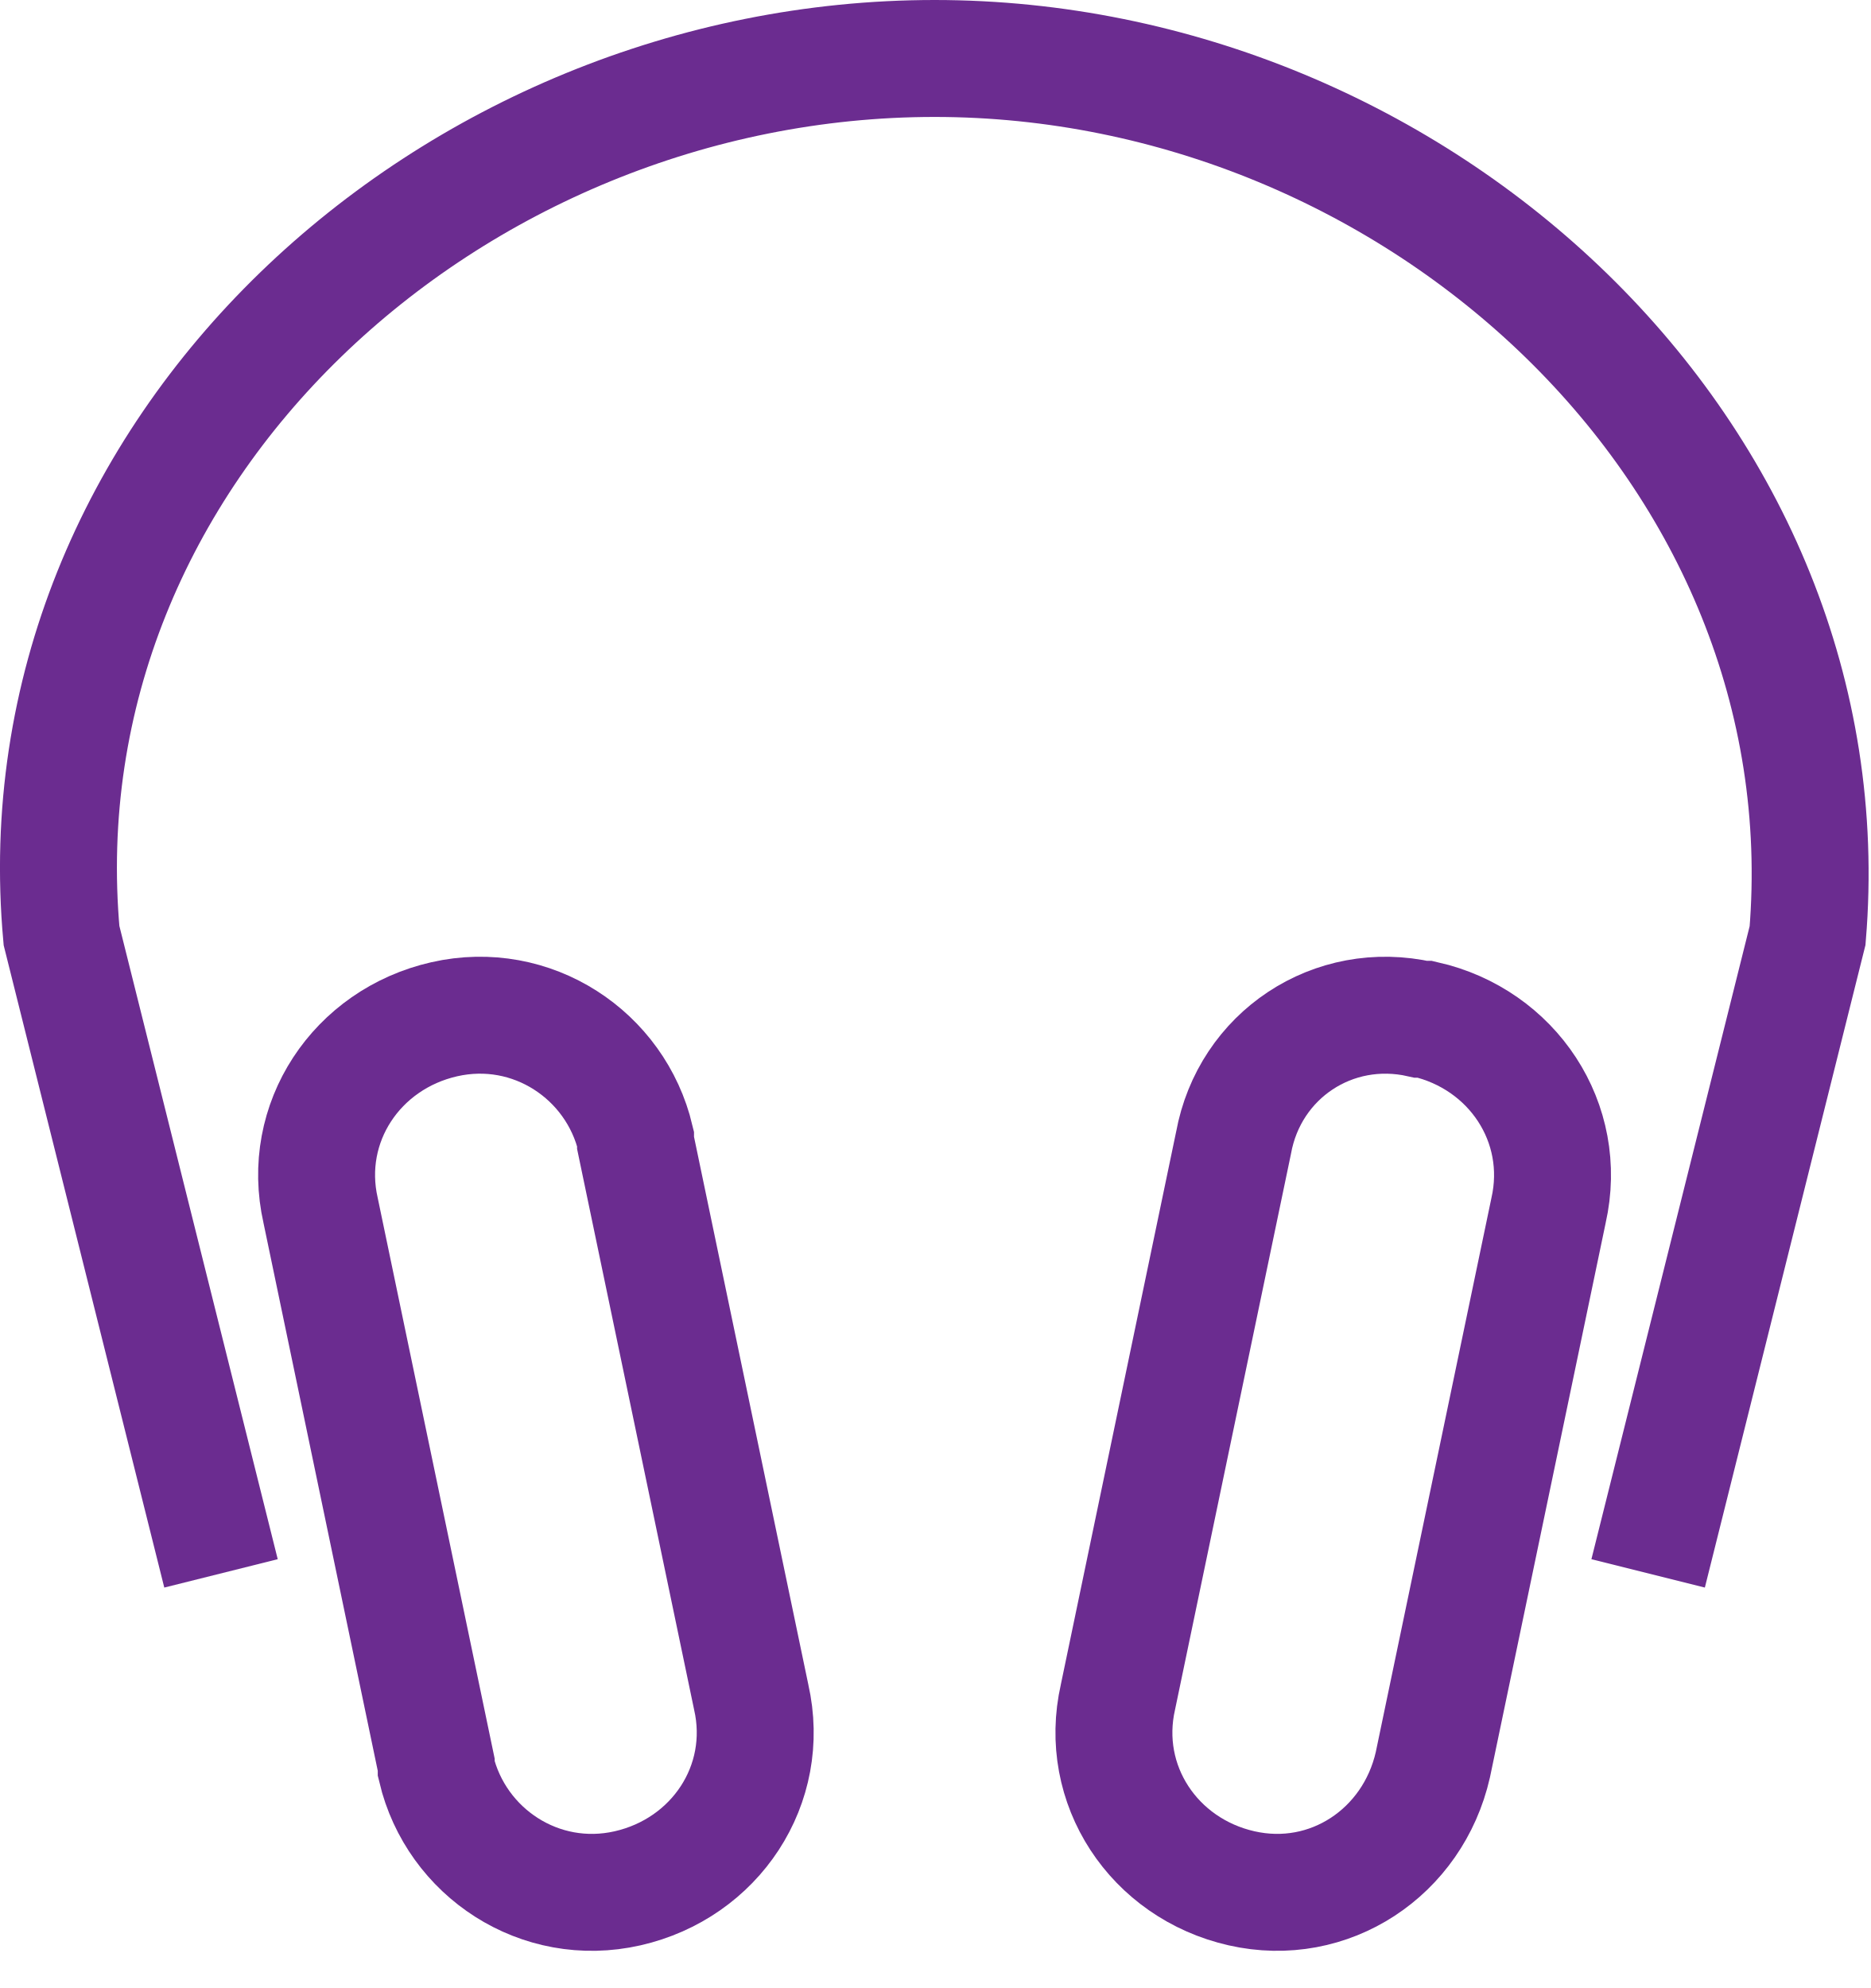
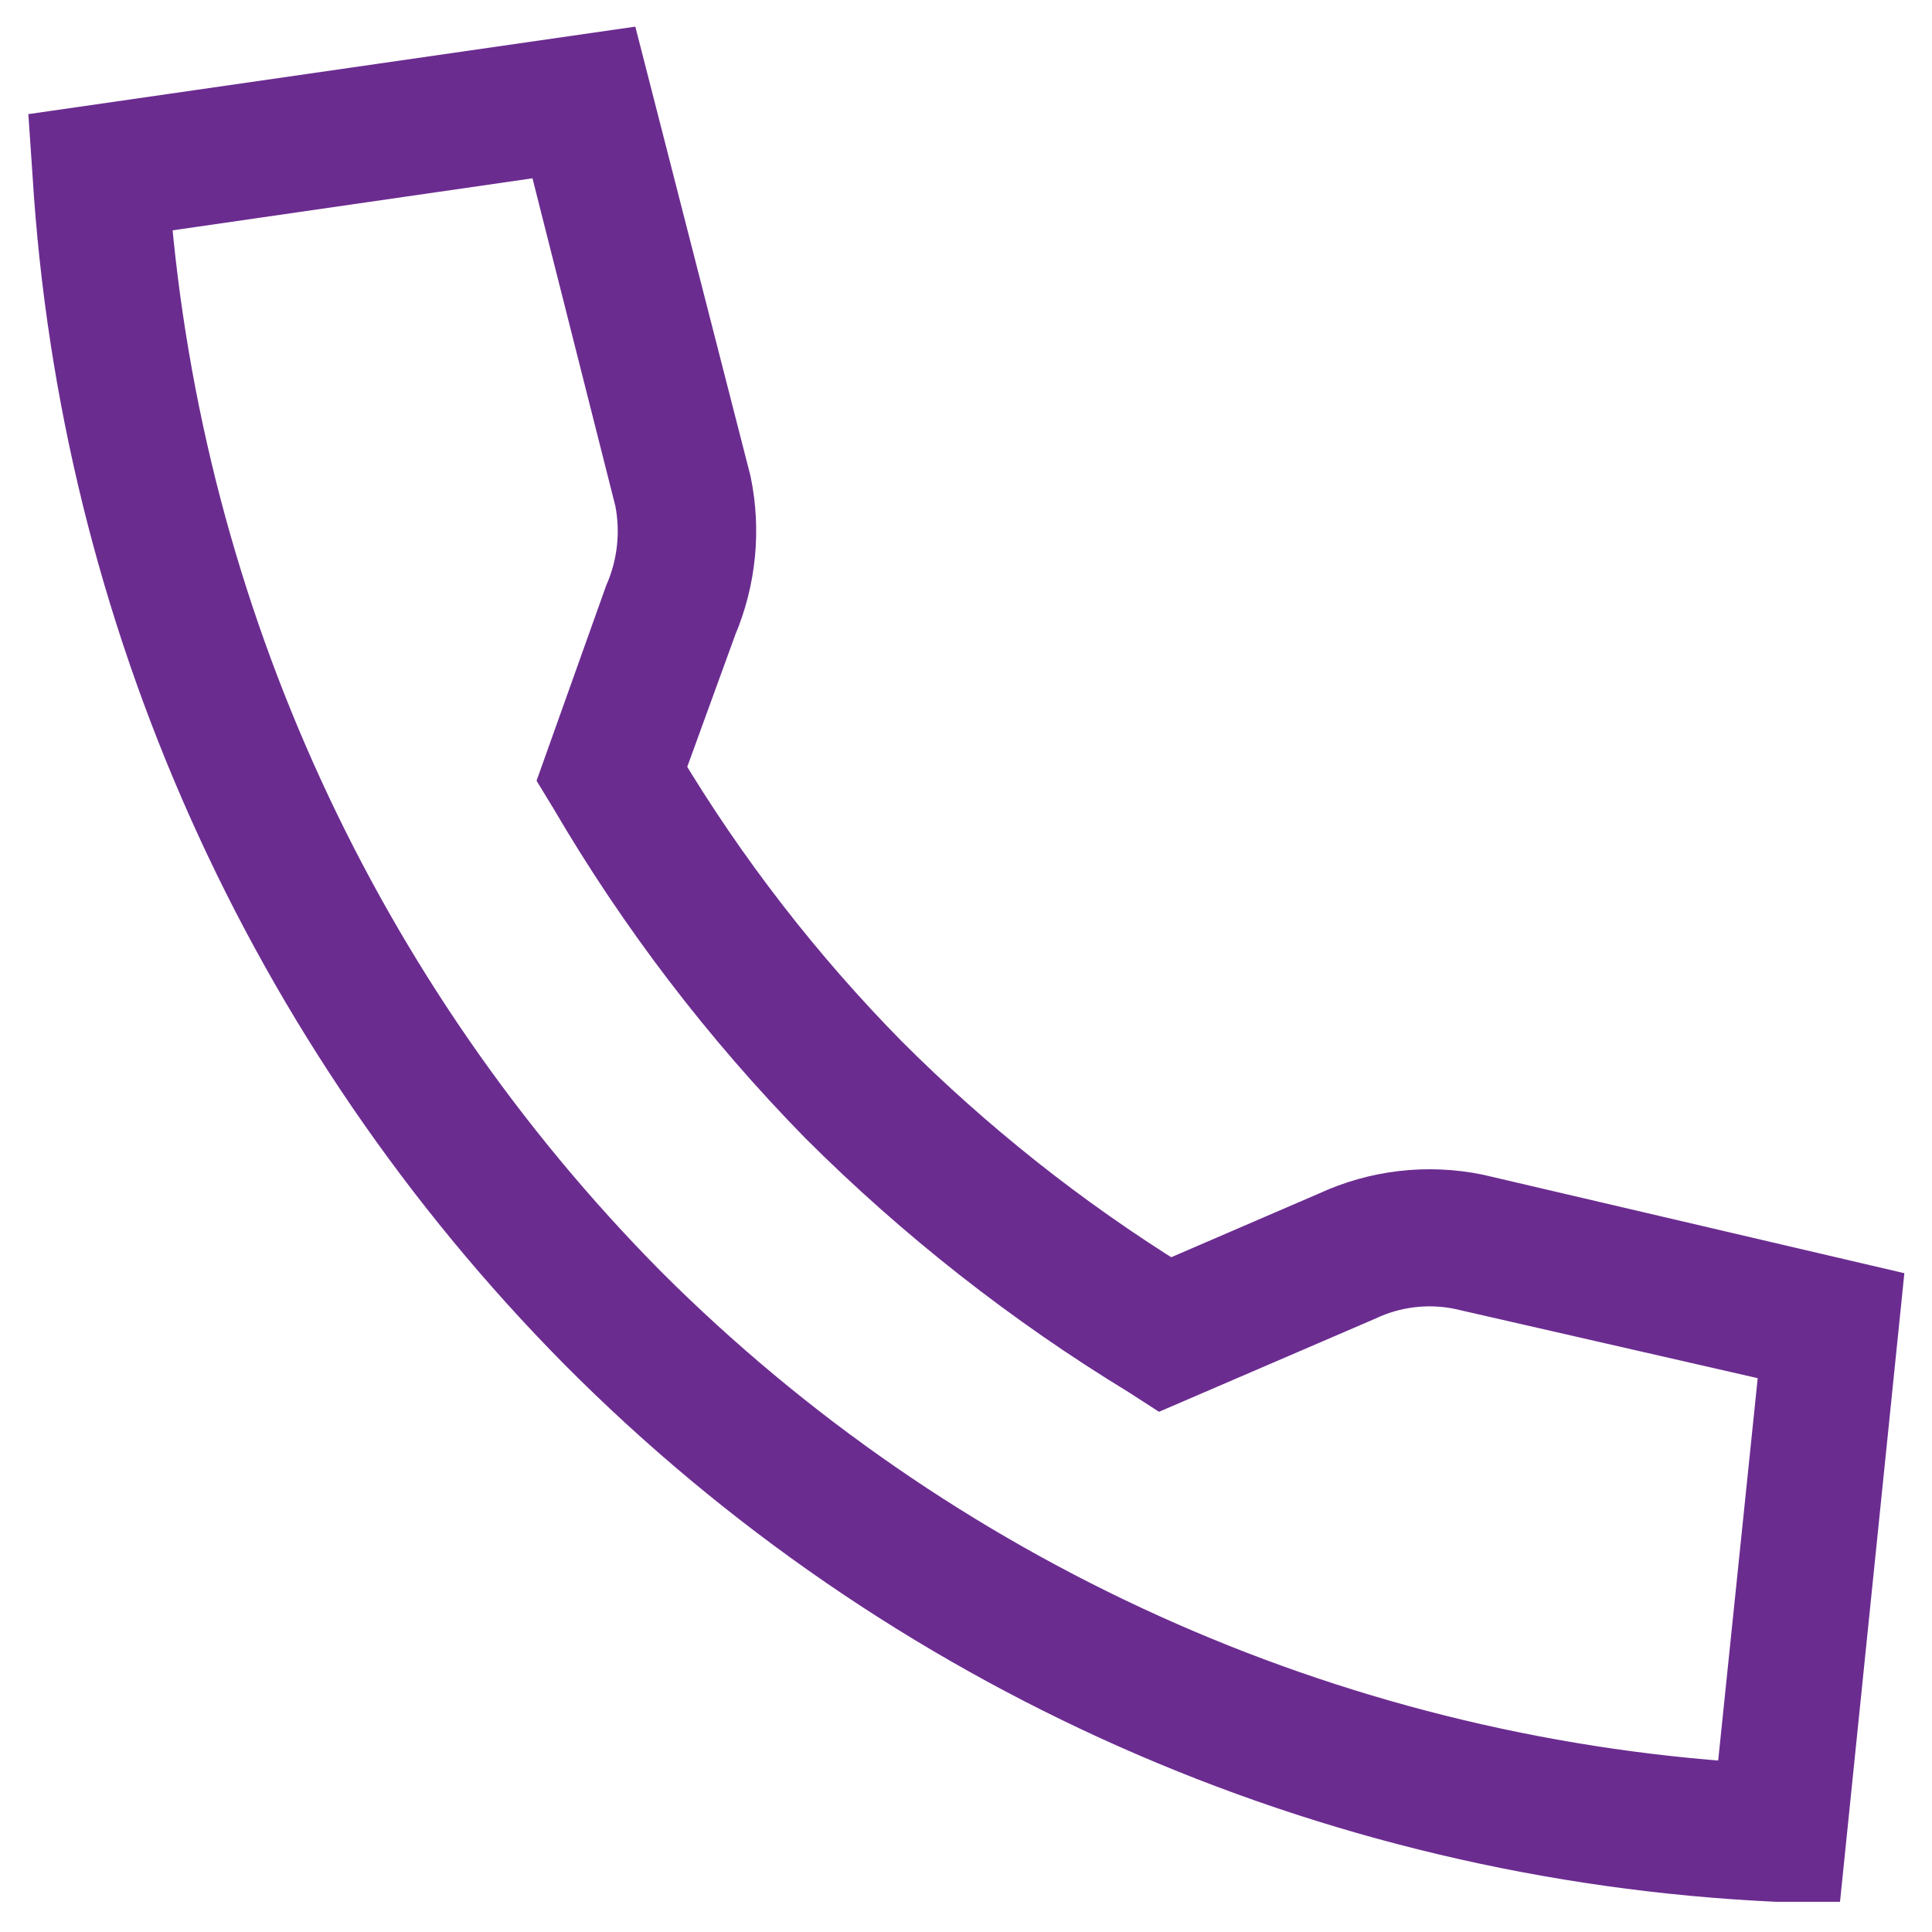
- <svg xmlns="http://www.w3.org/2000/svg" width="32" height="34" viewBox="0 0 32 34" fill="none">
-   <path fill-rule="evenodd" clip-rule="evenodd" d="M10.734 32.295V32.295C9.234 32.636 7.802 31.682 7.461 30.25C7.461 30.25 7.461 30.25 7.461 30.182L5.484 20.704C5.143 19.204 6.098 17.773 7.598 17.432V17.432C9.098 17.091 10.53 18.045 10.87 19.477C10.87 19.477 10.87 19.477 10.87 19.545L12.848 29.023C13.189 30.523 12.234 31.954 10.734 32.295Z" stroke="#6B2C90" stroke-width="2" />
-   <path fill-rule="evenodd" clip-rule="evenodd" d="M21.235 32.295V32.295C19.735 31.955 18.78 30.523 19.121 29.023L21.098 19.546C21.371 18.046 22.803 17.091 24.303 17.432C24.303 17.432 24.303 17.432 24.371 17.432V17.432C25.871 17.773 26.825 19.205 26.485 20.705L24.507 30.182C24.166 31.682 22.735 32.636 21.235 32.295V32.295Z" stroke="#6B2C90" stroke-width="2" />
-   <path d="M3.78 26.909L1.052 16V16C0.302 7.682 7.734 1 15.984 1V1C24.234 1 31.598 7.75 30.916 16V16L28.189 26.909" stroke="#6B2C90" stroke-width="2" />
+ <svg xmlns="http://www.w3.org/2000/svg" width="32" height="32" viewBox="0 0 32 32" fill="none">
+   <path d="M24.45 19.944C23.64 19.78 22.8 19.878 22.05 20.225L19.356 21.387C17.624 20.313 16.022 19.042 14.581 17.6C13.144 16.14 11.885 14.514 10.831 12.756L11.713 10.331C12.024 9.596 12.105 8.783 11.944 8L10.15 1L1 2.319L1.038 2.875C1.486 10.17 4.566 17.054 9.706 22.25C14.955 27.532 21.993 30.654 29.431 31H30.025L31 21.475L24.45 19.944ZM28.906 29.694C21.998 29.251 15.488 26.307 10.594 21.413C5.798 16.567 2.868 10.183 2.319 3.388L9.194 2.394L10.681 8.275C10.787 8.816 10.726 9.376 10.506 9.881L9.438 12.875L9.594 13.131C10.735 15.082 12.112 16.886 13.694 18.5C15.28 20.083 17.048 21.472 18.962 22.637L19.244 22.819L22.569 21.387C23.073 21.148 23.64 21.078 24.188 21.188L29.656 22.438L28.906 29.694Z" fill="#6B2C90" stroke="#6B2C90" />
</svg>
